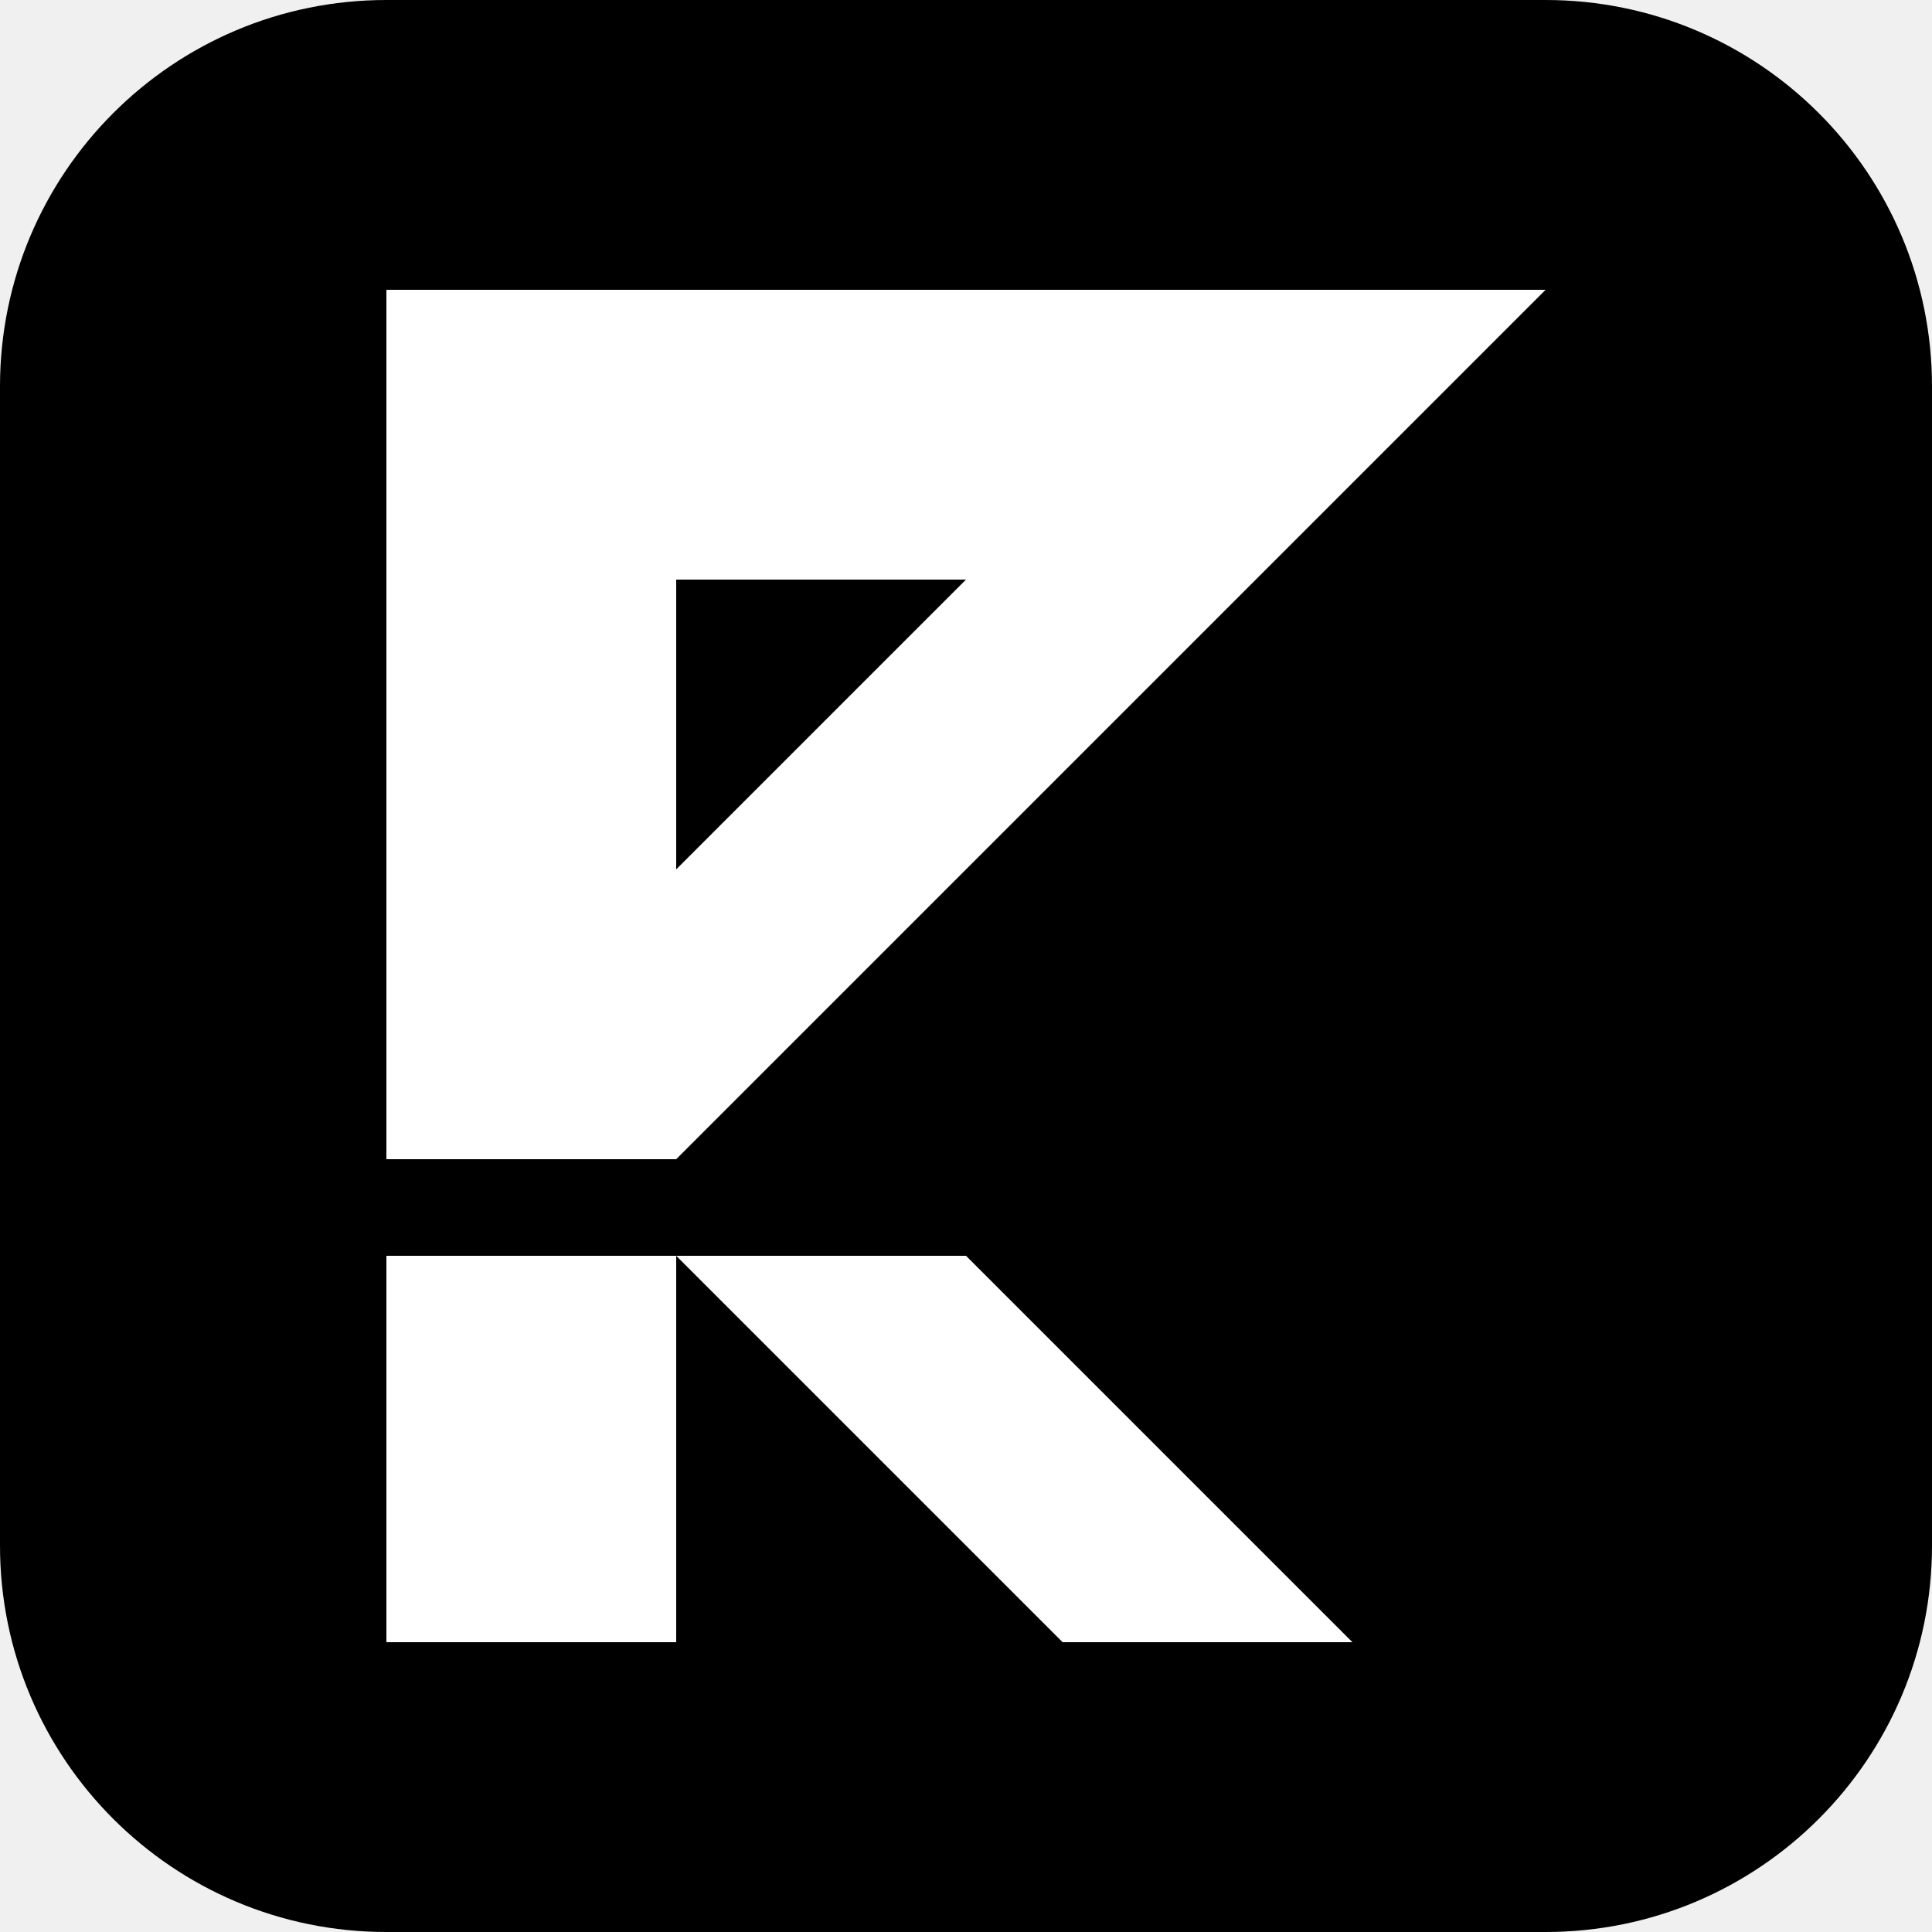
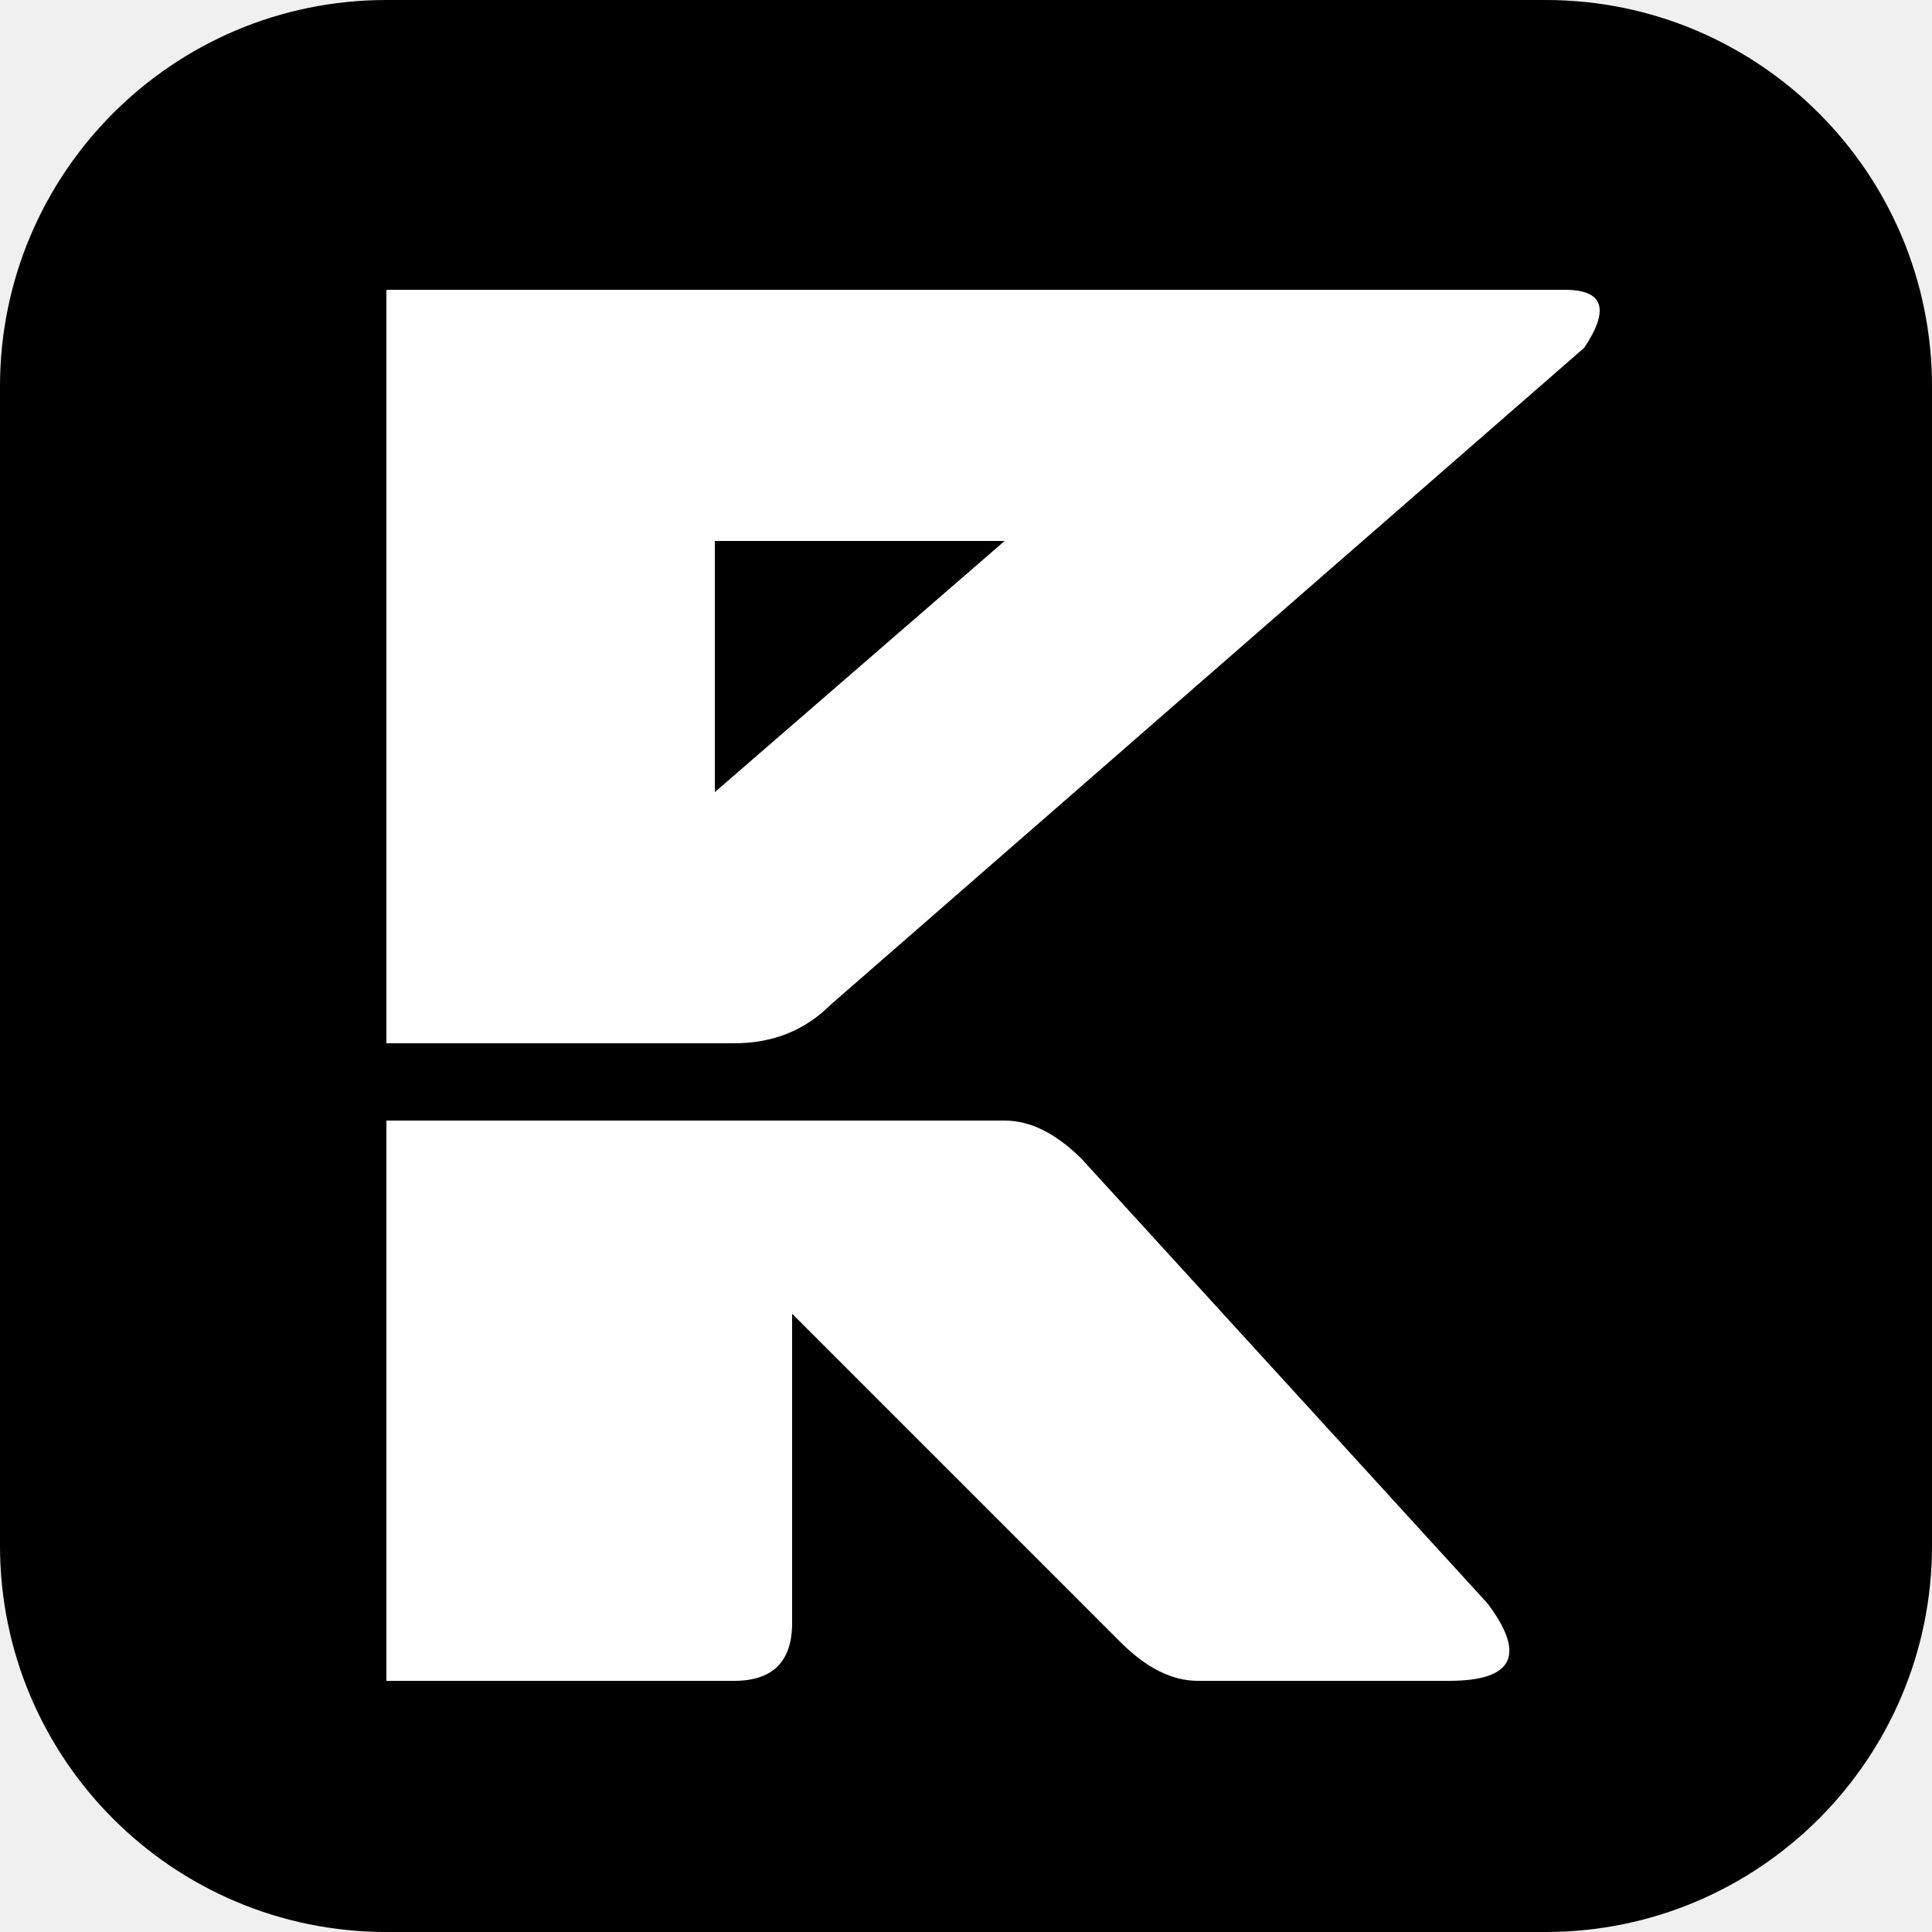
<svg xmlns="http://www.w3.org/2000/svg" viewBox="0 0 100 100">
  <rect width="100" height="100" rx="20" fill="#000000" />
-   <g transform="translate(-5, 0)">
-     <path d="M 25 15 L 85 15 L 40 60 L 25 60 Z M 40 30 L 40 45 L 55 30 Z" fill="#ffffff" fill-rule="evenodd" />
-     <path d="M 25 65 L 55 65 L 75 85 L 60 85 L 40 65 L 40 85 L 25 85 Z" fill="#ffffff" />
+   <g fill="#FFFFFF">
+     <path d="       M20 15       H81       Q84 15 82 18       L43 52       Q41 54 38 54       H20       Z        M37 28       V41       L52 28       Z     " fill-rule="evenodd" />
+     <path d="       M20 58       H52       Q54 58 56 60       L77 83       Q80 87 75 87       H62       Q60 87 58 85       L41 68       V84       Q41 87 38 87       H20       Z     " />
  </g>
</svg>
